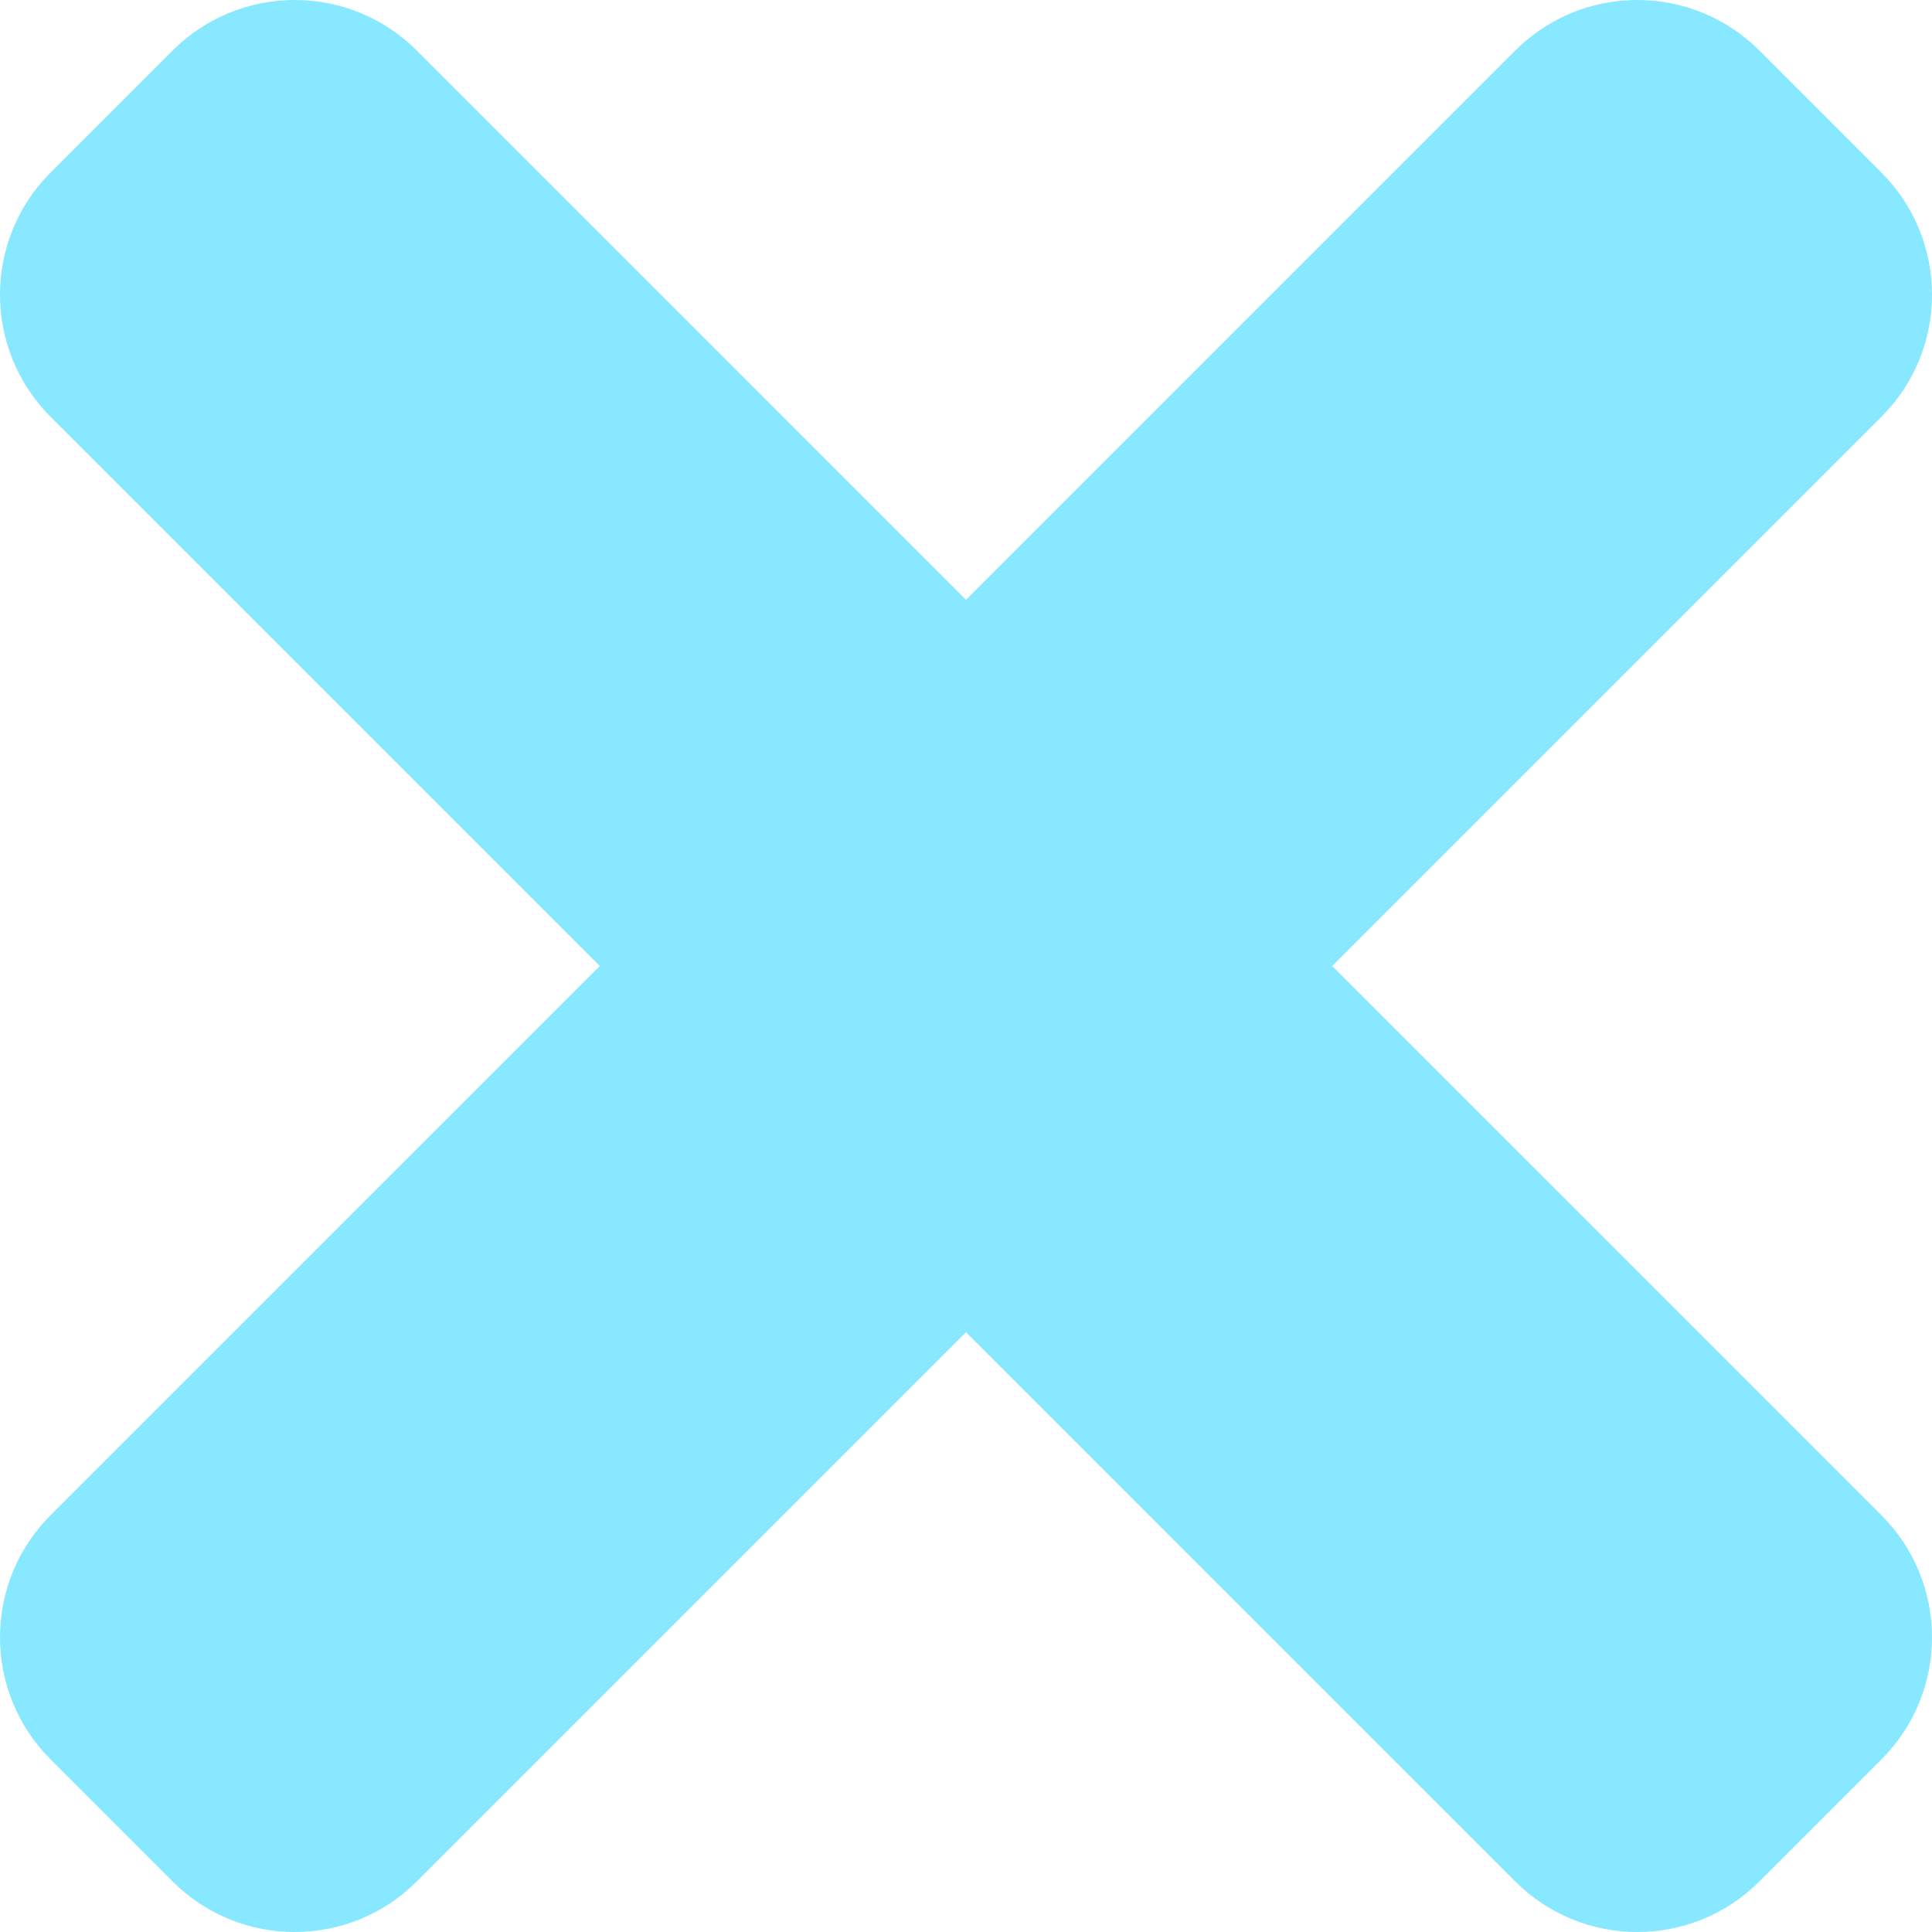
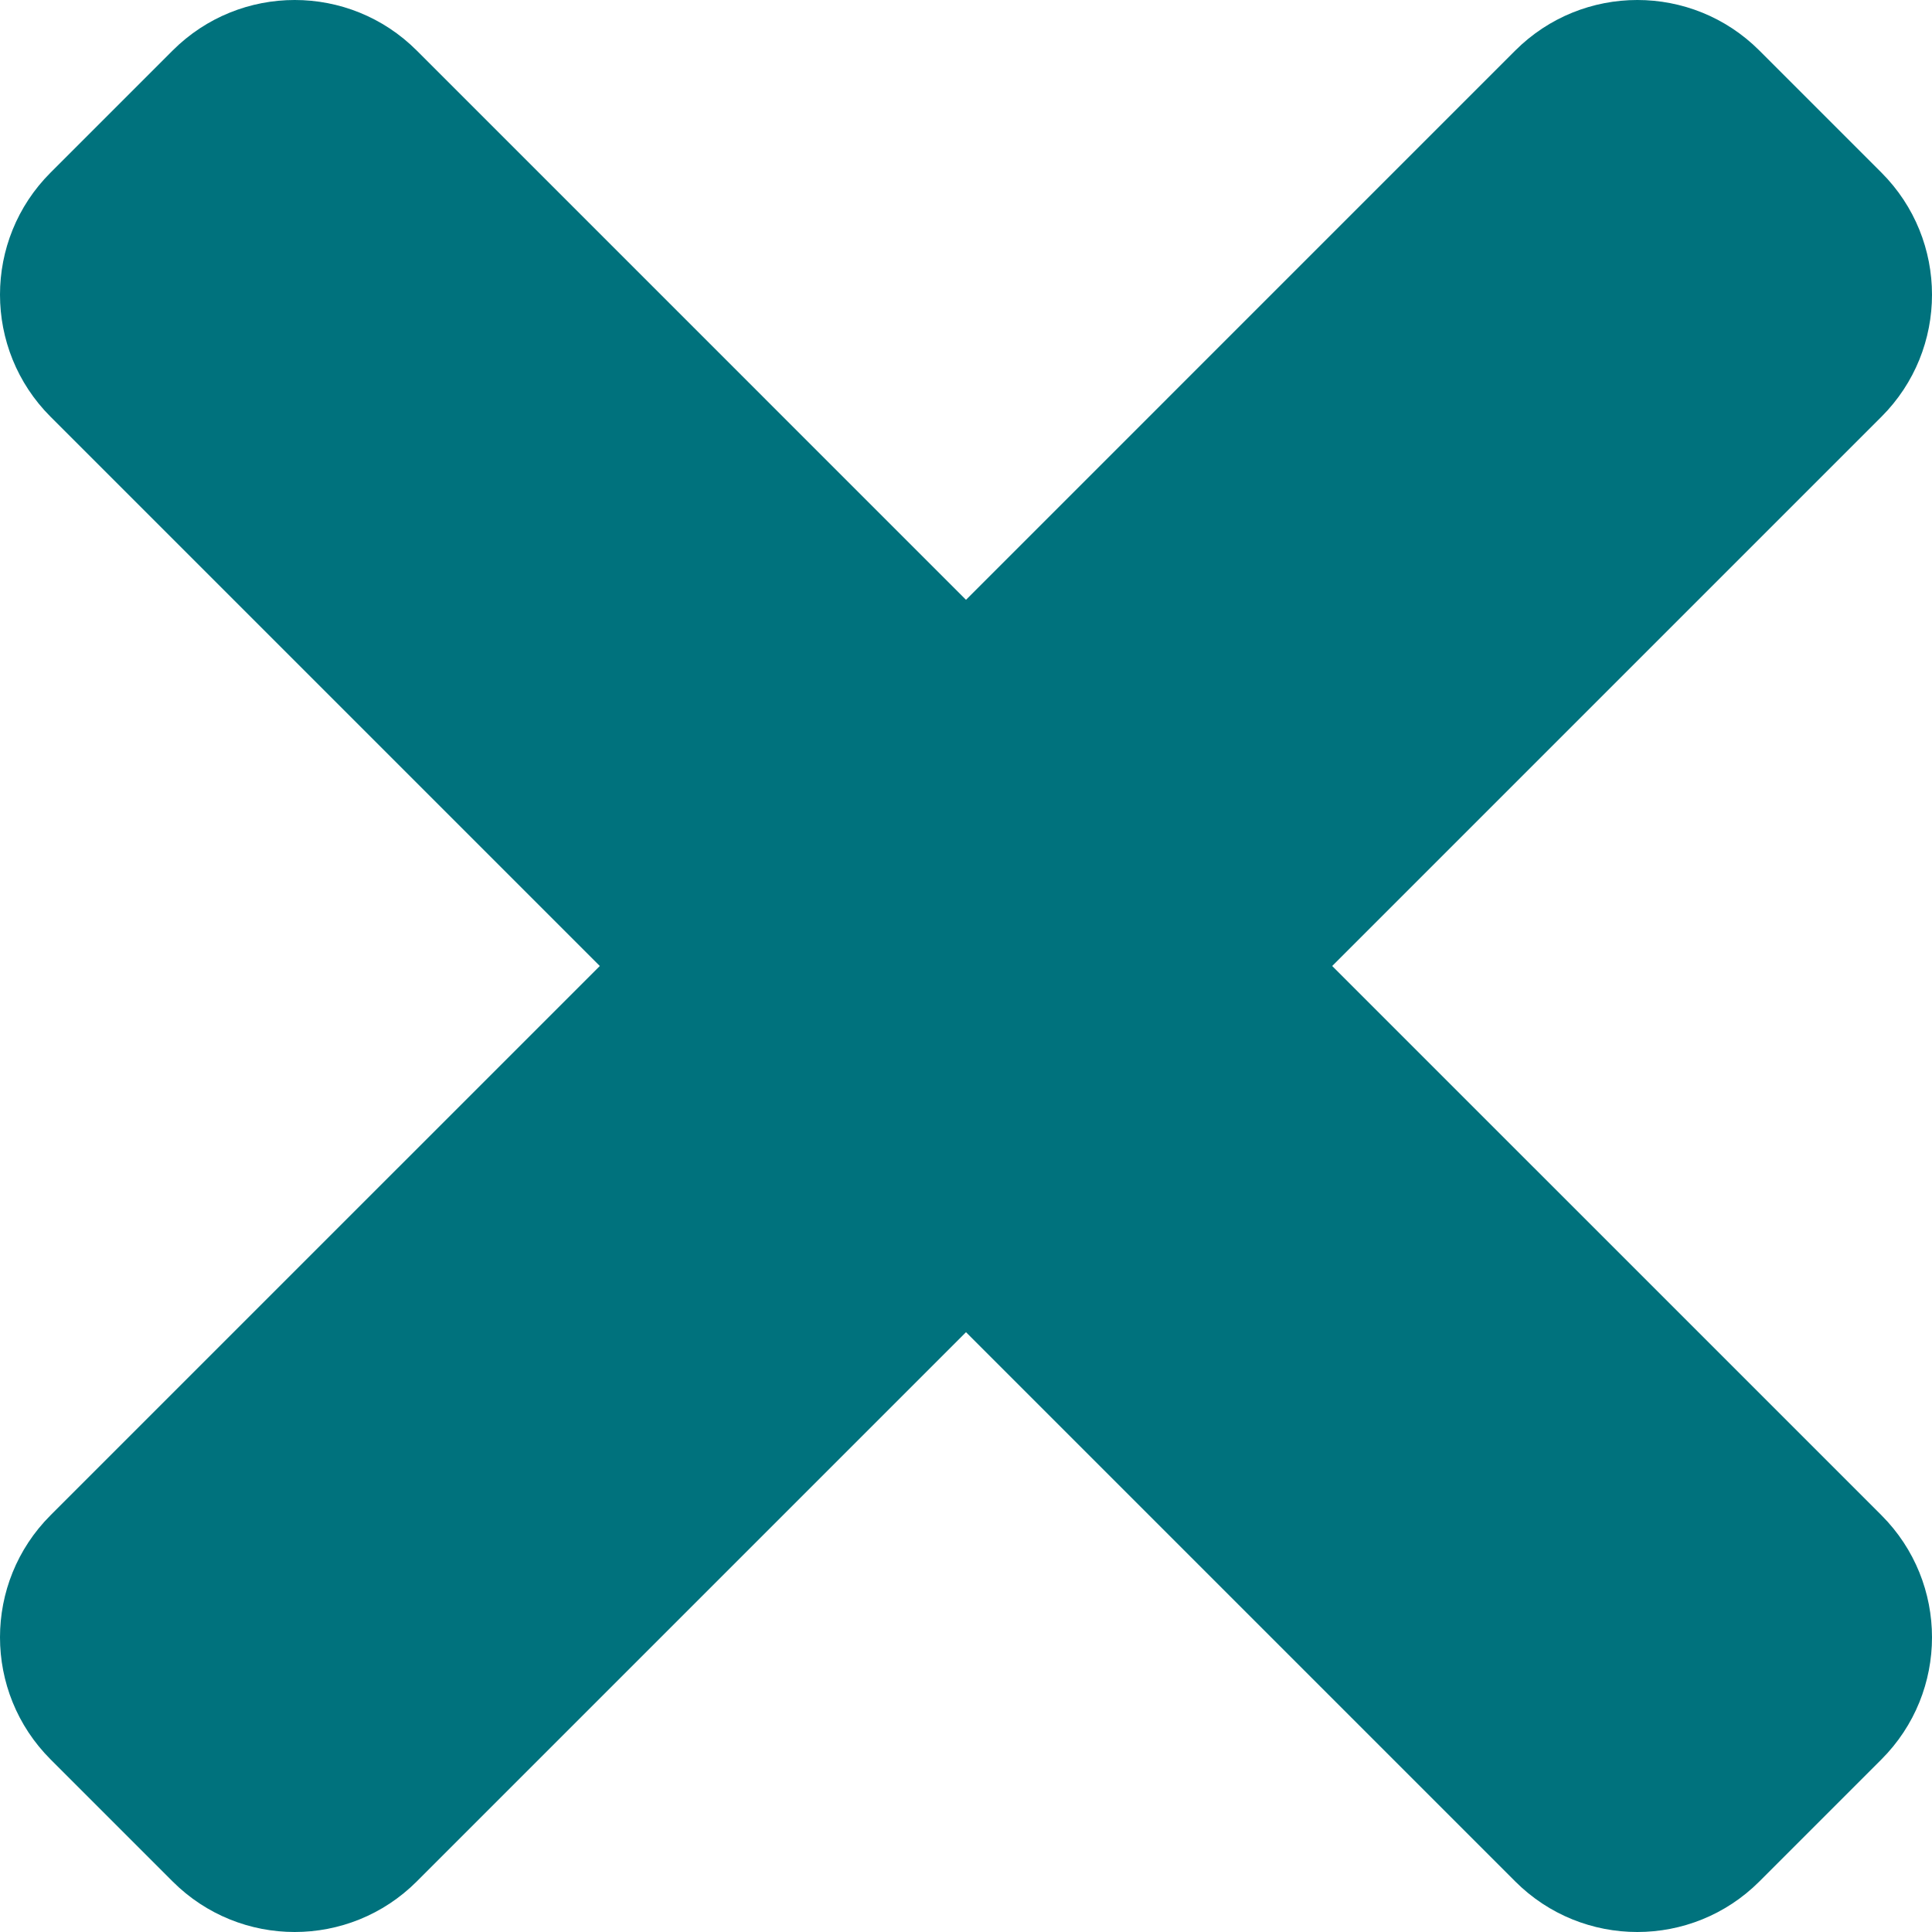
<svg xmlns="http://www.w3.org/2000/svg" height="352" width="352" id="svg4" version="1.1" viewBox="0 0 352 352" role="img" class="svg-inline--fa fa-times fa-w-11" data-icon="times" data-prefix="fas" focusable="false" aria-hidden="true">
  <defs id="defs8" />
-   <path fill="#88e8ff" id="path2" d="M 242.72,176 342.79,75.93 c 12.28,-12.28 12.28,-32.19 0,-44.48 L 320.55,9.21 c -12.28,-12.28 -32.19,-12.28 -44.48,0 L 176,109.28 75.93,9.21 C 63.65,-3.07 43.74,-3.07 31.45,9.21 L 9.21,31.45 c -12.28,12.28 -12.28,32.19 0,44.48 L 109.28,176 9.21,276.07 c -12.28,12.28 -12.28,32.19 0,44.48 l 22.24,22.24 c 12.28,12.28 32.2,12.28 44.48,0 L 176,242.72 276.07,342.79 c 12.28,12.28 32.2,12.28 44.48,0 l 22.24,-22.24 c 12.28,-12.28 12.28,-32.19 0,-44.48 z" />
+   <path fill="#00727d" id="path2" d="M 242.72,176 342.79,75.93 c 12.28,-12.28 12.28,-32.19 0,-44.48 L 320.55,9.21 c -12.28,-12.28 -32.19,-12.28 -44.48,0 L 176,109.28 75.93,9.21 C 63.65,-3.07 43.74,-3.07 31.45,9.21 L 9.21,31.45 c -12.28,12.28 -12.28,32.19 0,44.48 L 109.28,176 9.21,276.07 c -12.28,12.28 -12.28,32.19 0,44.48 l 22.24,22.24 c 12.28,12.28 32.2,12.28 44.48,0 L 176,242.72 276.07,342.79 c 12.28,12.28 32.2,12.28 44.48,0 l 22.24,-22.24 c 12.28,-12.28 12.28,-32.19 0,-44.48 z" />
</svg>
